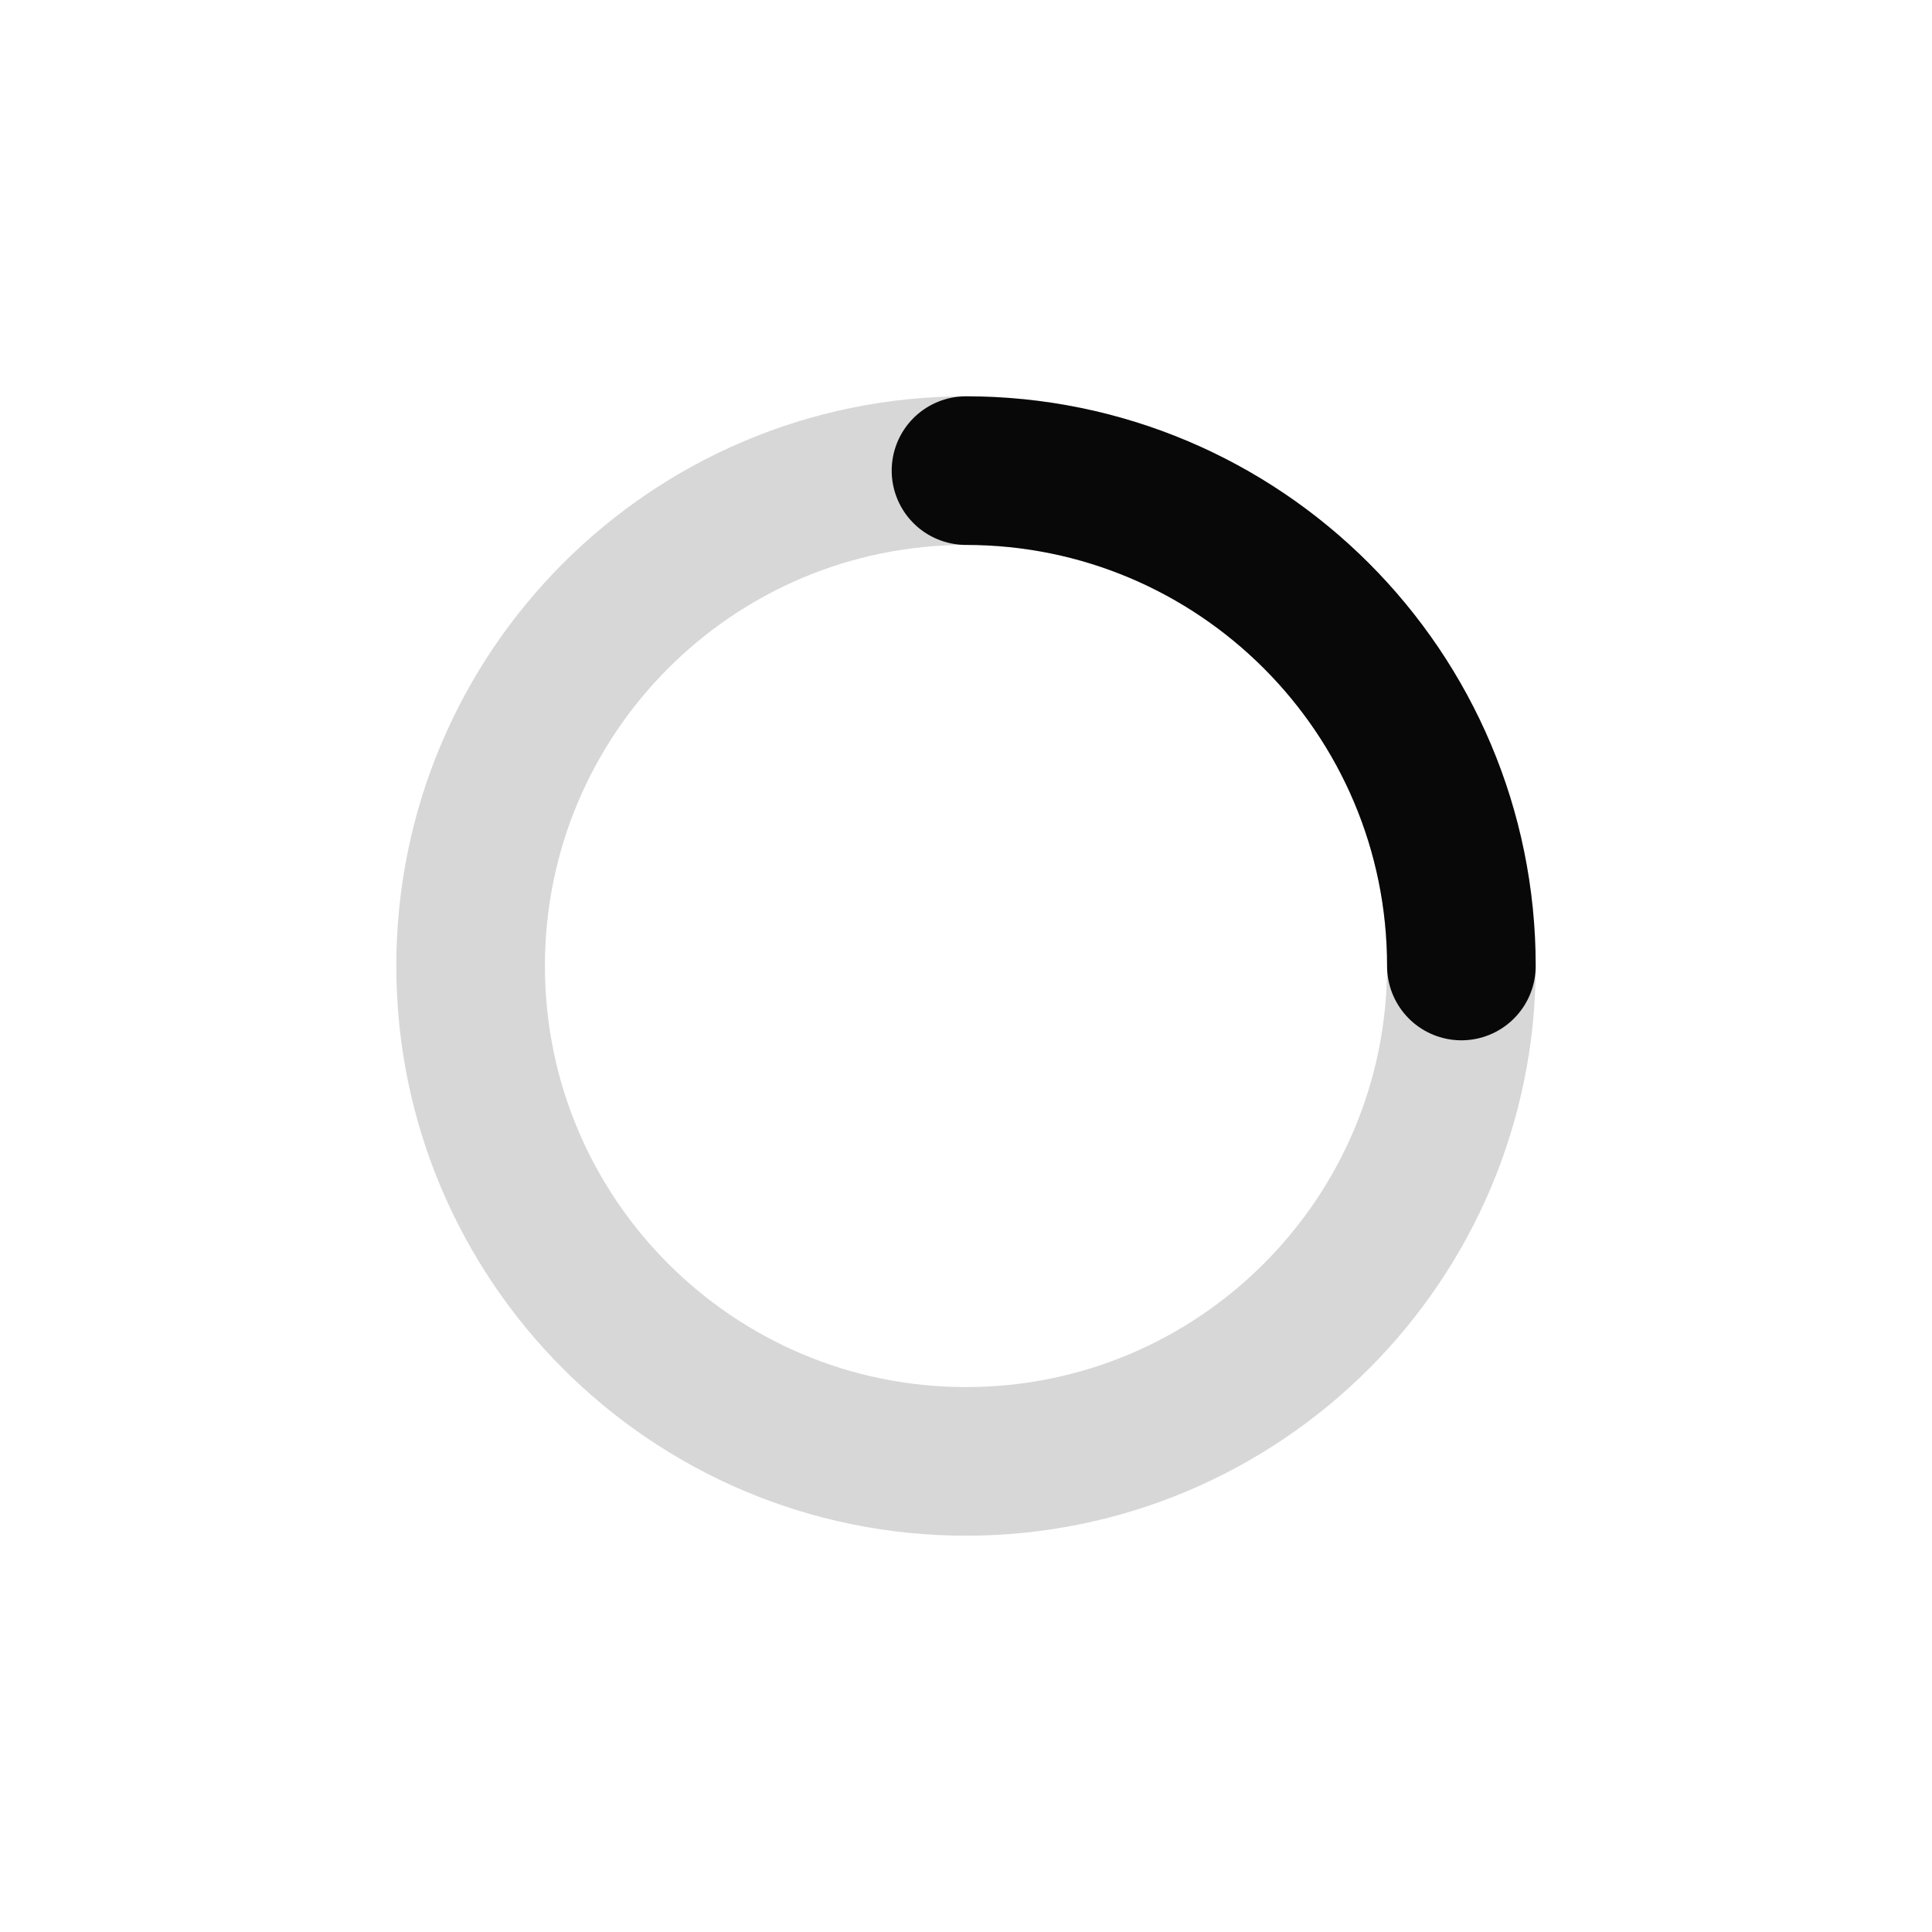
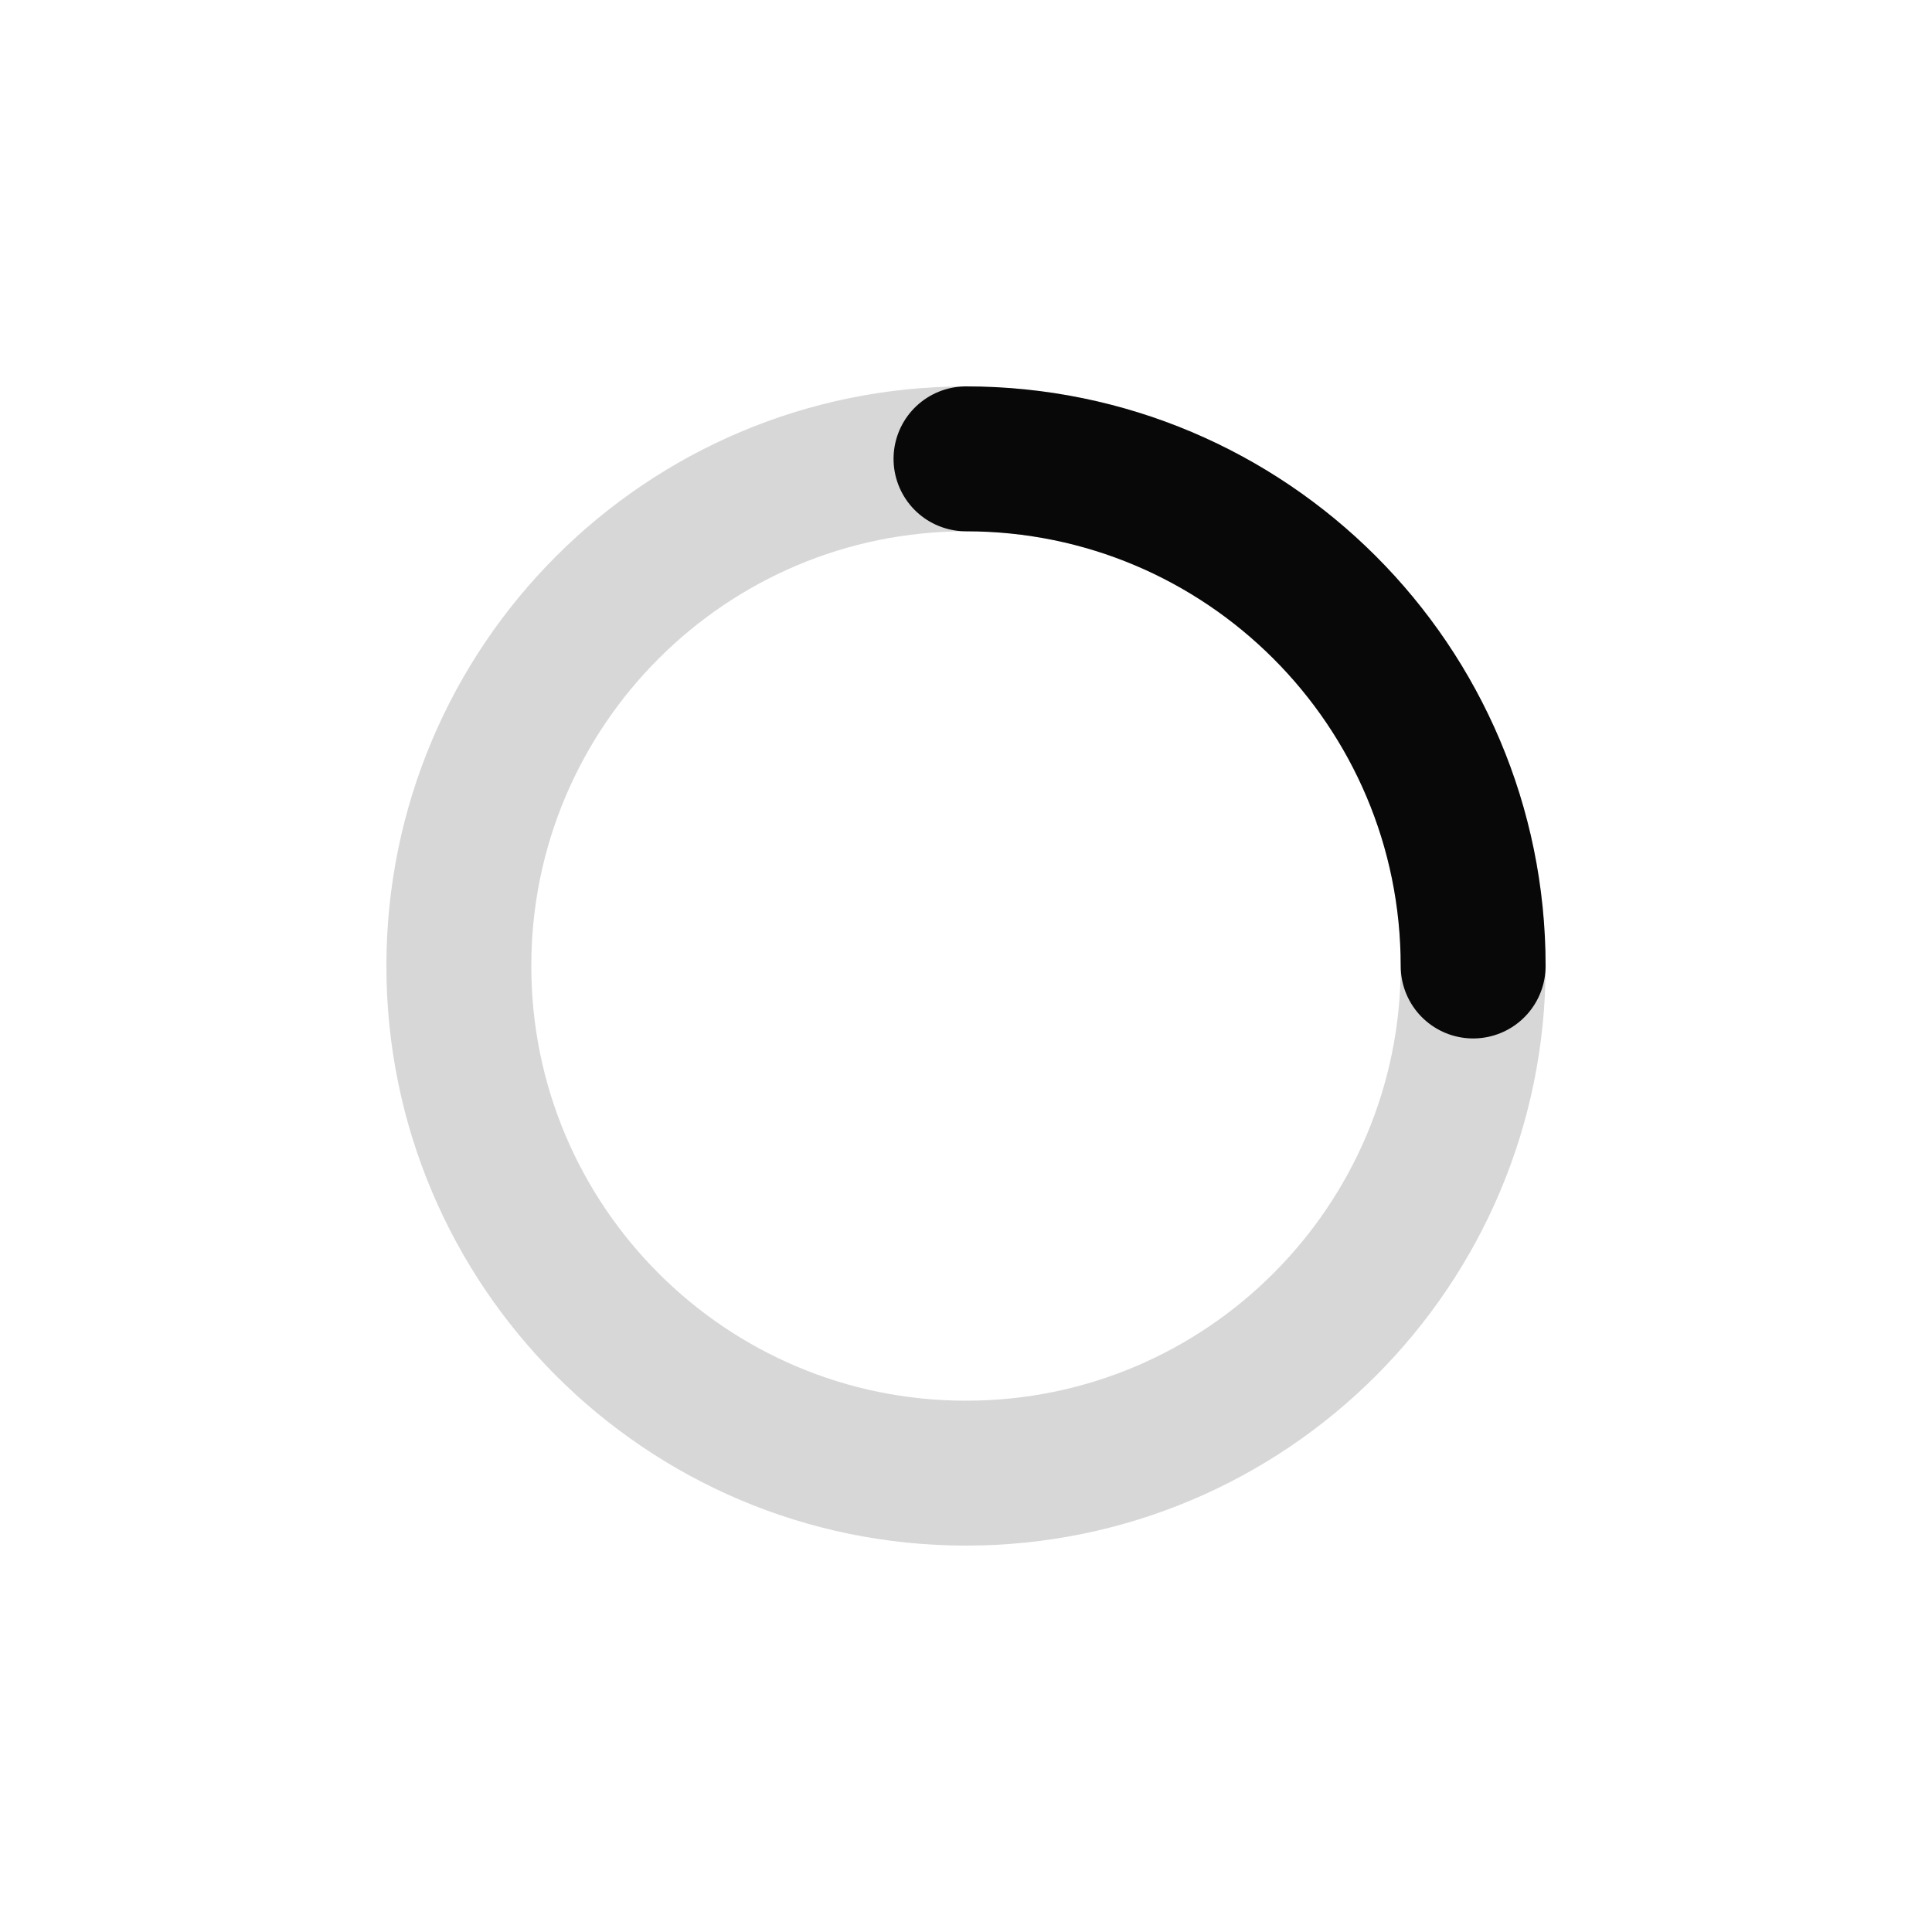
- <svg xmlns="http://www.w3.org/2000/svg" width="39" height="39" viewBox="0 0 39 39">
-   <rect data-part="track" data-tokens="stroke=color-transparent-static-black-300;strokeWidth=progress-circle-thickness-small;width=in-field-progress-circle-size-100;height=in-field-progress-circle-size-100" x="8" y="8" width="23" height="23" rx="11.5" fill="none" />
-   <rect x="9.5" y="9.5" width="20" height="20" rx="10" fill="none" stroke="rgba(0, 0, 0, 0.16)" stroke-width="3" />
+ <svg xmlns="http://www.w3.org/2000/svg" width="40" height="40" viewBox="0 0 40 40">
+   <rect data-part="track" data-tokens="stroke=color-transparent-static-black-300;strokeWidth=progress-circle-thickness-small;width=in-field-progress-circle-size-100;height=in-field-progress-circle-size-100" x="8" y="8" width="24" height="24" rx="12" fill="none" />
+   <rect x="9.5" y="9.5" width="21" height="21" rx="10.5" fill="none" stroke="rgba(0, 0, 0, 0.16)" stroke-width="3" />
  <g data-part="fill" data-tokens="color=color-transparent-static-black-950;width=in-field-progress-circle-size-100;height=in-field-progress-circle-size-100;strokeWidth=progress-circle-thickness-small" fill="none" stroke-width="3">
-     <circle cx="19.5" cy="19.5" r="10" stroke="none" />
-     <path d="M19.5 9.5A10 10 0 0 1 29.5 19.5" stroke="rgba(0, 0, 0, 0.96)" stroke-linecap="round" />
+     <circle cx="20" cy="20" r="10.5" stroke="none" />
+     <path d="M20 9.5A10.5 10.5 0 0 1 30.5 20" stroke="rgba(0, 0, 0, 0.96)" stroke-linecap="round" />
  </g>
</svg>
